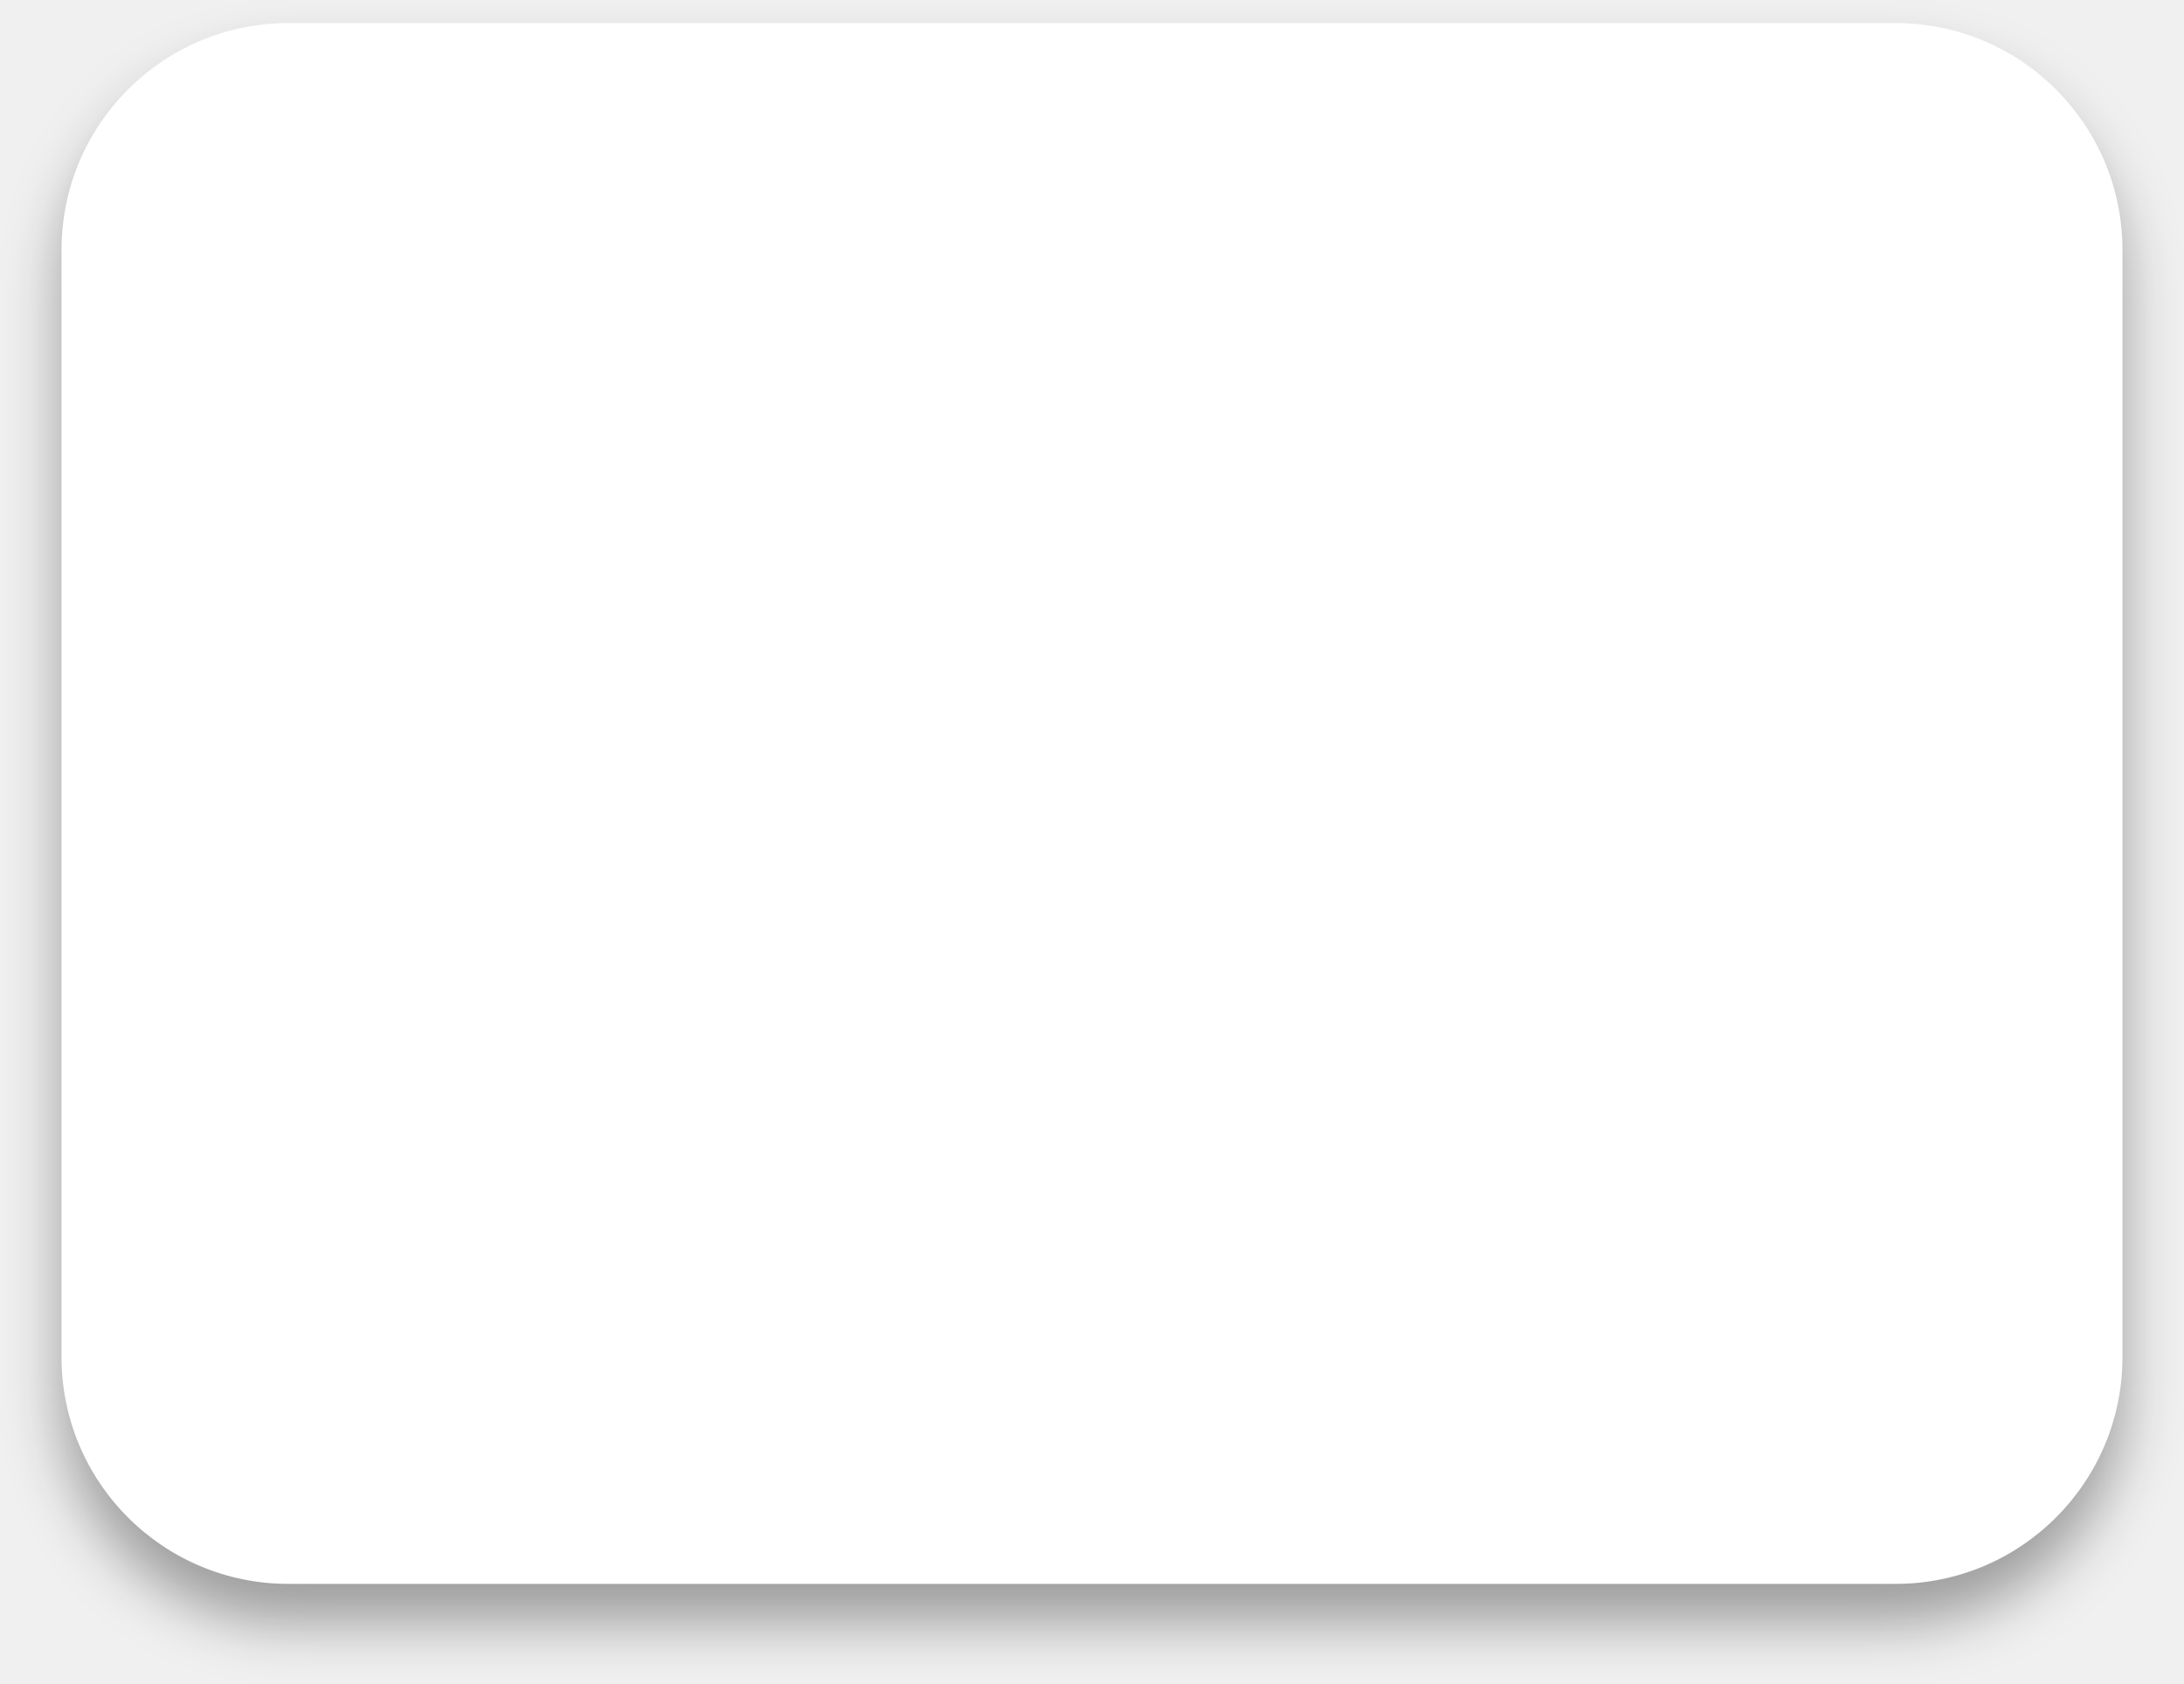
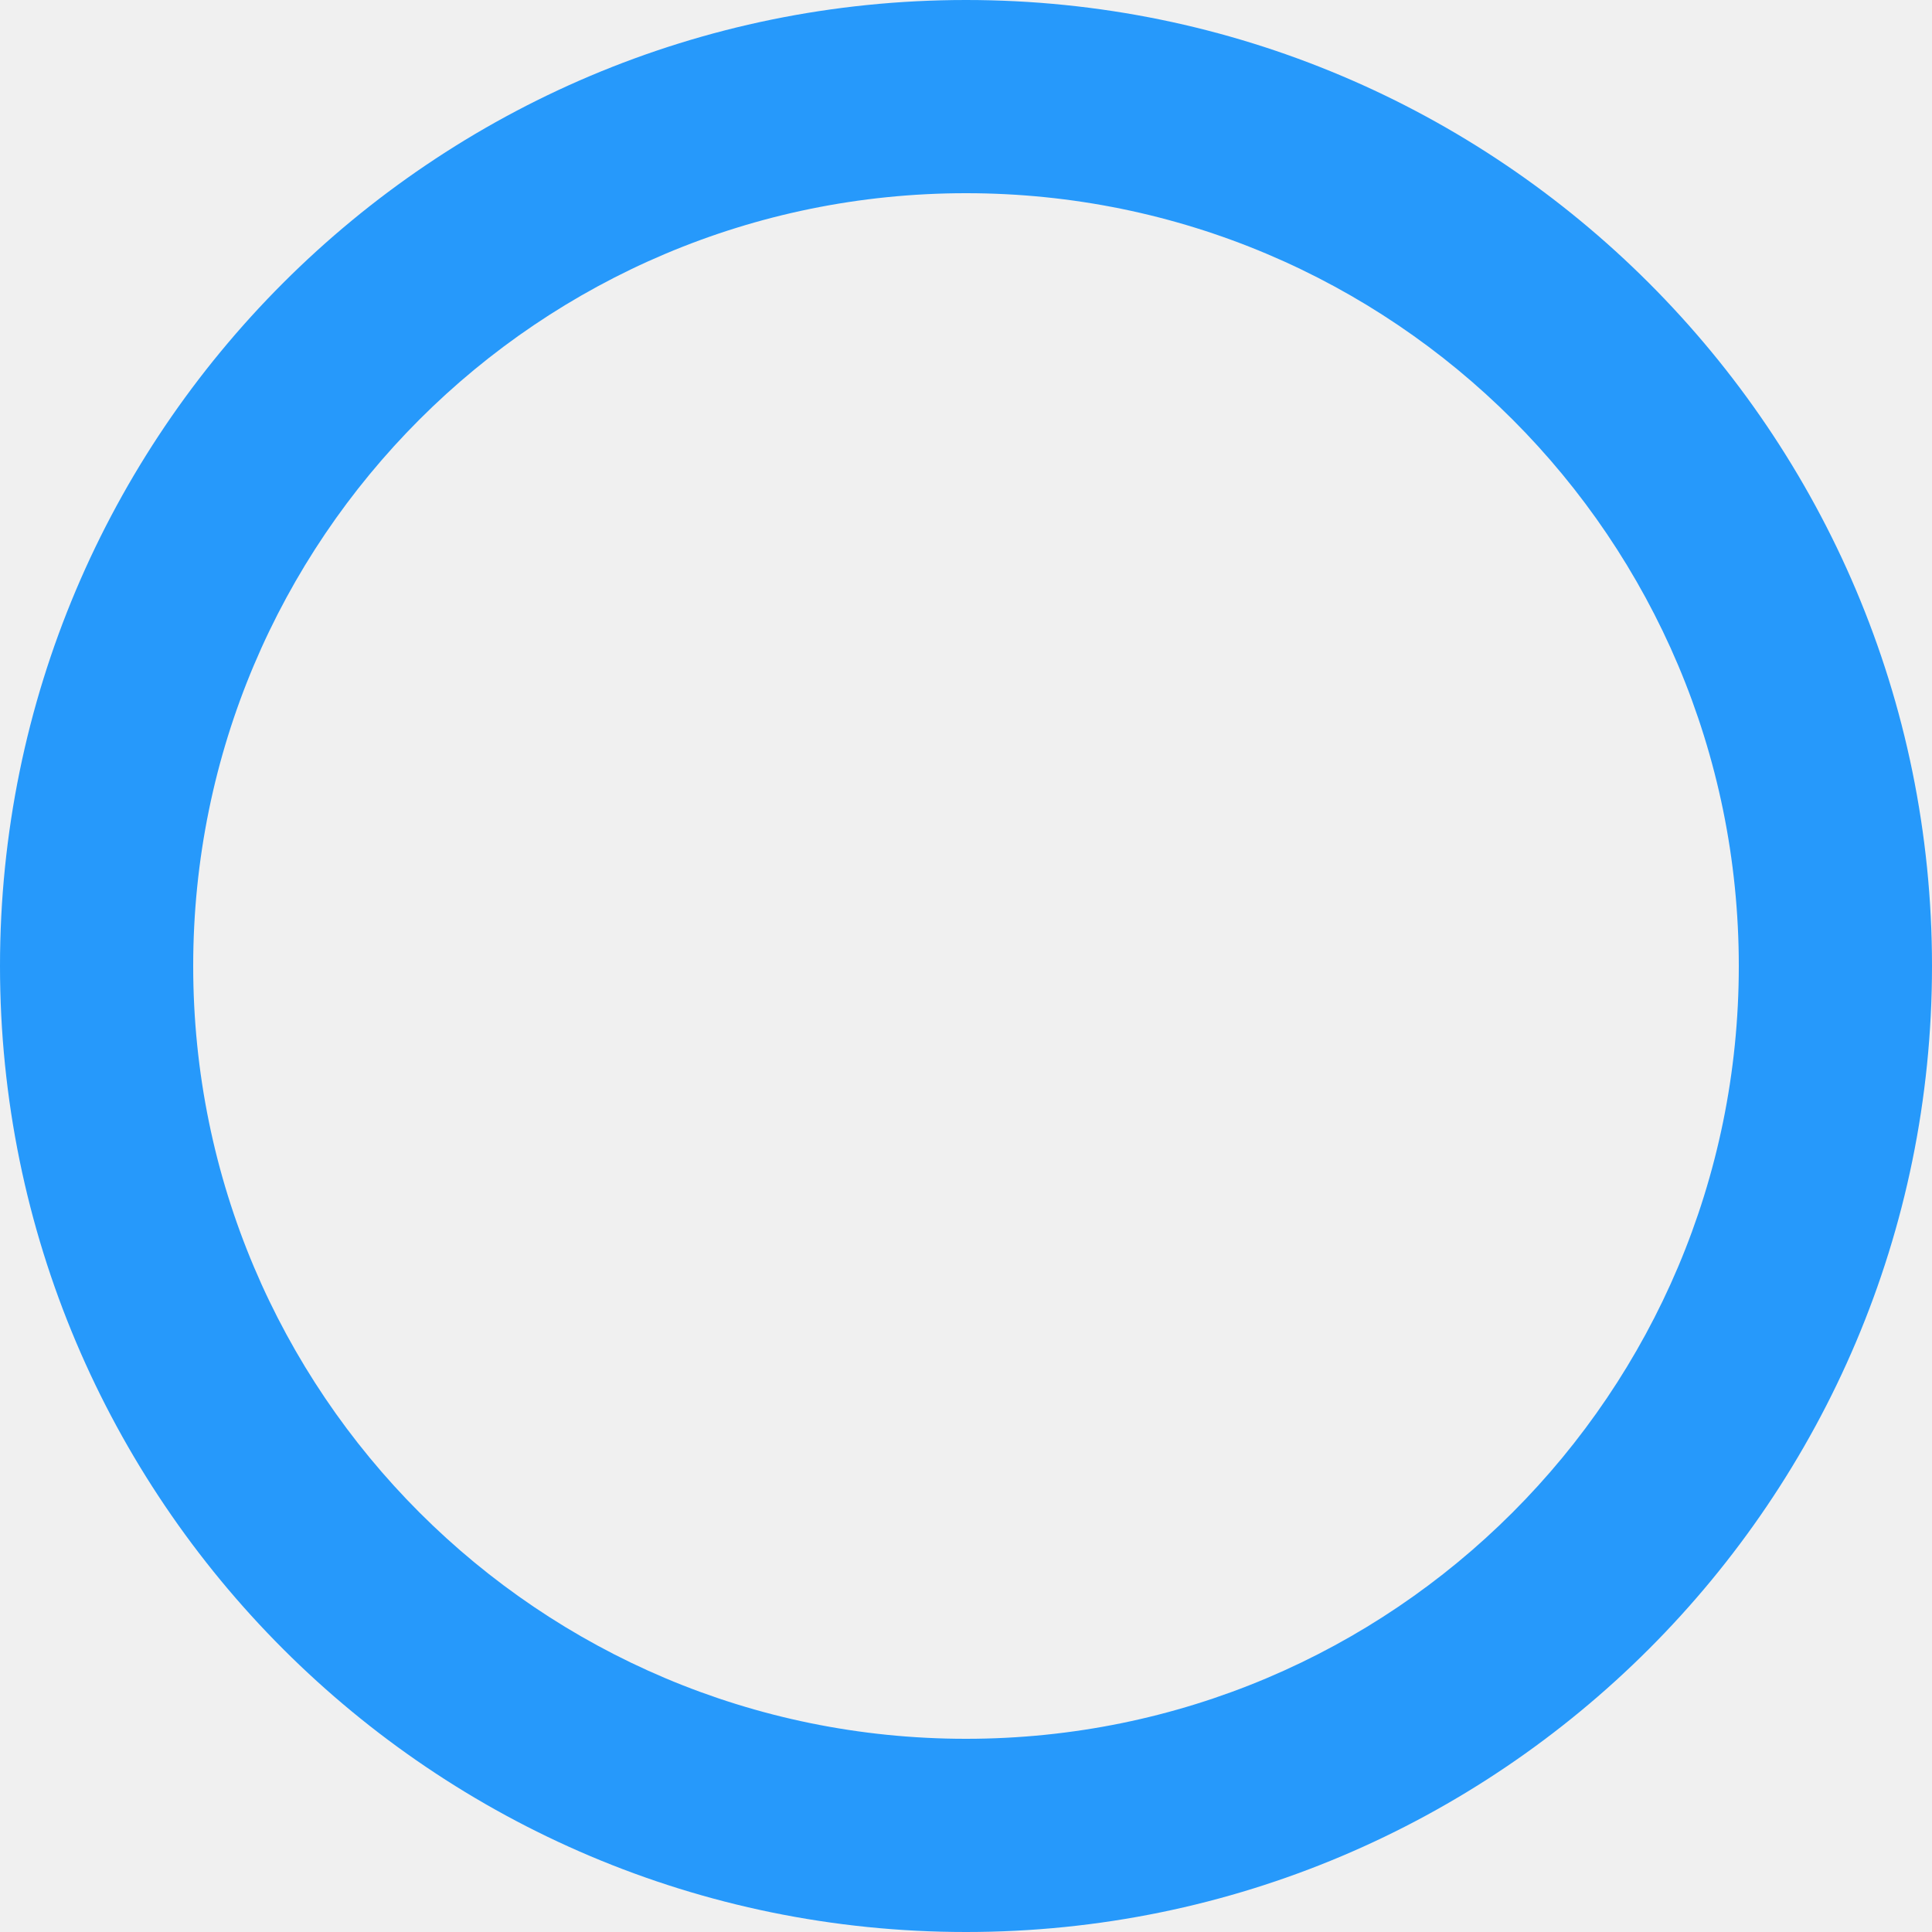
- <svg xmlns="http://www.w3.org/2000/svg" xmlns:xlink="http://www.w3.org/1999/xlink" version="1.1" width="568px" height="438px">
-   <defs>
-     <filter x="393px" y="134px" width="568px" height="438px" filterUnits="userSpaceOnUse" id="filter272">
-       <feOffset dx="0" dy="10" in="SourceAlpha" result="shadowOffsetInner" />
-       <feGaussianBlur stdDeviation="7.5" in="shadowOffsetInner" result="shadowGaussian" />
-       <feComposite in2="shadowGaussian" operator="atop" in="SourceAlpha" result="shadowComposite" />
-       <feColorMatrix type="matrix" values="0 0 0 0 0  0 0 0 0 0  0 0 0 0 0  0 0 0 0.349 0  " in="shadowComposite" />
-     </filter>
-     <g id="widget273">
-       <path d="M 409 199  A 59 59 0 0 1 468 140 L 886 140  A 59 59 0 0 1 945 199 L 945 487  A 59 59 0 0 1 886 546 L 468 546  A 59 59 0 0 1 409 487 L 409 199  Z " fill-rule="nonzero" fill="#ffffff" stroke="none" />
-     </g>
-   </defs>
-   <g transform="matrix(1 0 0 1 -393 -134 )">
-     <use xlink:href="#widget273" filter="url(#filter272)" />
-     <use xlink:href="#widget273" />
+ <svg xmlns="http://www.w3.org/2000/svg" version="1.1" width="21px" height="21px">
+   <g transform="matrix(1 0 0 1 -638 -544 )">
+     <path d="M 21 10.5  C 21 4.704  16.296 0  10.5 0  C 4.704 0  0 4.704  0 10.5  C 0 16.296  4.704 21  10.5 21  C 16.296 21  21 16.296  21 10.5  Z M 18.9 10.5  C 18.9 15.141  15.141 18.9  10.5 18.9  C 5.859 18.9  2.1 15.141  2.1 10.5  C 2.1 5.859  5.859 2.1  10.5 2.1  C 15.141 2.1  18.9 5.859  18.9 10.5  Z " fill-rule="nonzero" fill="#2699fb" stroke="none" transform="matrix(1 0 0 1 638 544 )" />
  </g>
</svg>
